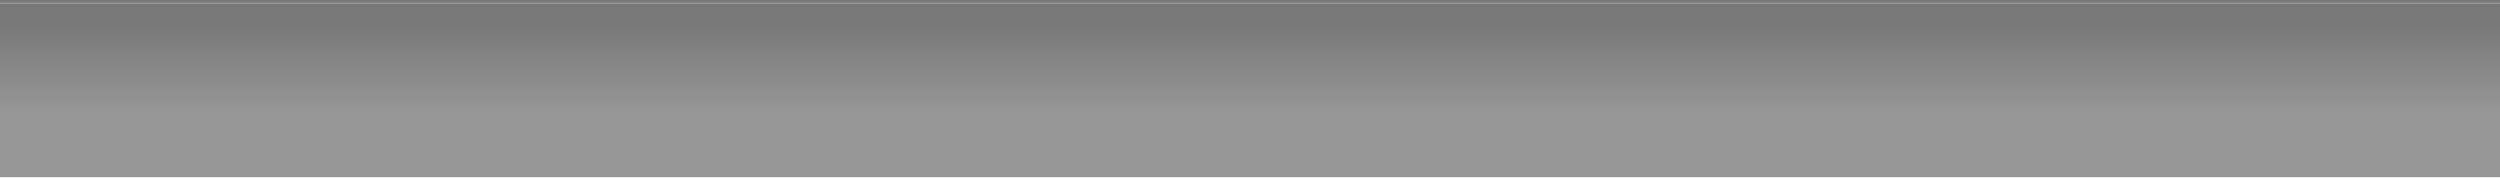
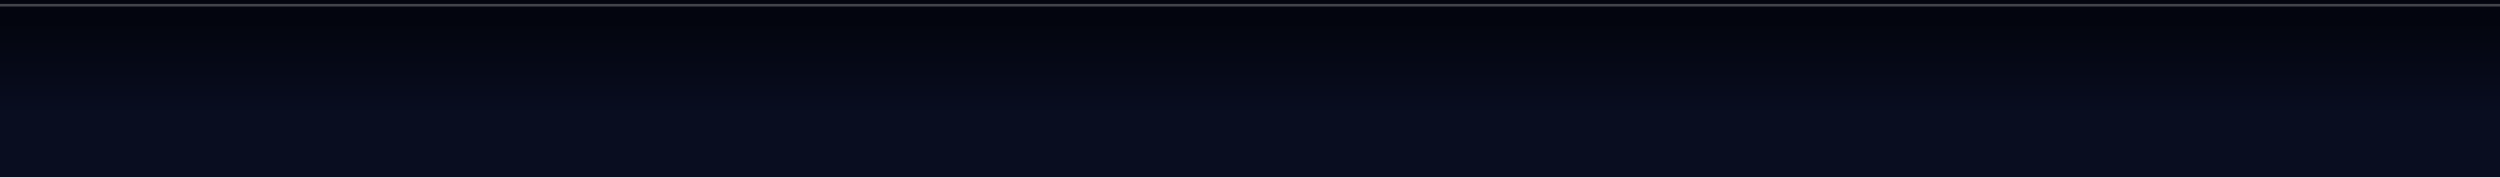
<svg xmlns="http://www.w3.org/2000/svg" width="1920" height="136" viewBox="0 0 1920 136" fill="none">
-   <rect width="1920" height="136" fill="url(#paint0_linear_110_183)" fill-opacity="0.5" />
-   <rect y="2" width="1920" height="1" fill="white" fill-opacity="0.25" />
+   <g clip-path="url(#clip0_118_2)">
+     <path d="M1920 0H0V136H1920V0Z" fill="url(#paint0_linear_118_2)" />
+     <path d="M1920 0H0V136H1920V0Z" fill="url(#paint1_linear_118_2)" />
+     <path d="M1920 3H0V5H1920V3Z" fill="white" fill-opacity="0.25" />
+   </g>
  <defs>
-     <linearGradient id="paint0_linear_110_183" x1="960" y1="17" x2="960" y2="85.5" gradientUnits="userSpaceOnUse">
-       <stop />
-       <stop offset="1" stop-opacity="0.75" />
+     <linearGradient id="paint0_linear_118_2" x1="960" y1="17" x2="960" y2="85.5" gradientUnits="userSpaceOnUse">
+       <stop stop-color="#223596" />
+       <stop offset="1" stop-color="#2B41A0" />
    </linearGradient>
+     <linearGradient id="paint1_linear_118_2" x1="960" y1="17" x2="960" y2="85.5" gradientUnits="userSpaceOnUse">
+       <stop stop-opacity="0.9" />
+       <stop offset="1" stop-opacity="0.8" />
+     </linearGradient>
+     <clipPath id="clip0_118_2">
+       <rect width="1920" height="136" fill="white" />
+     </clipPath>
  </defs>
</svg>
